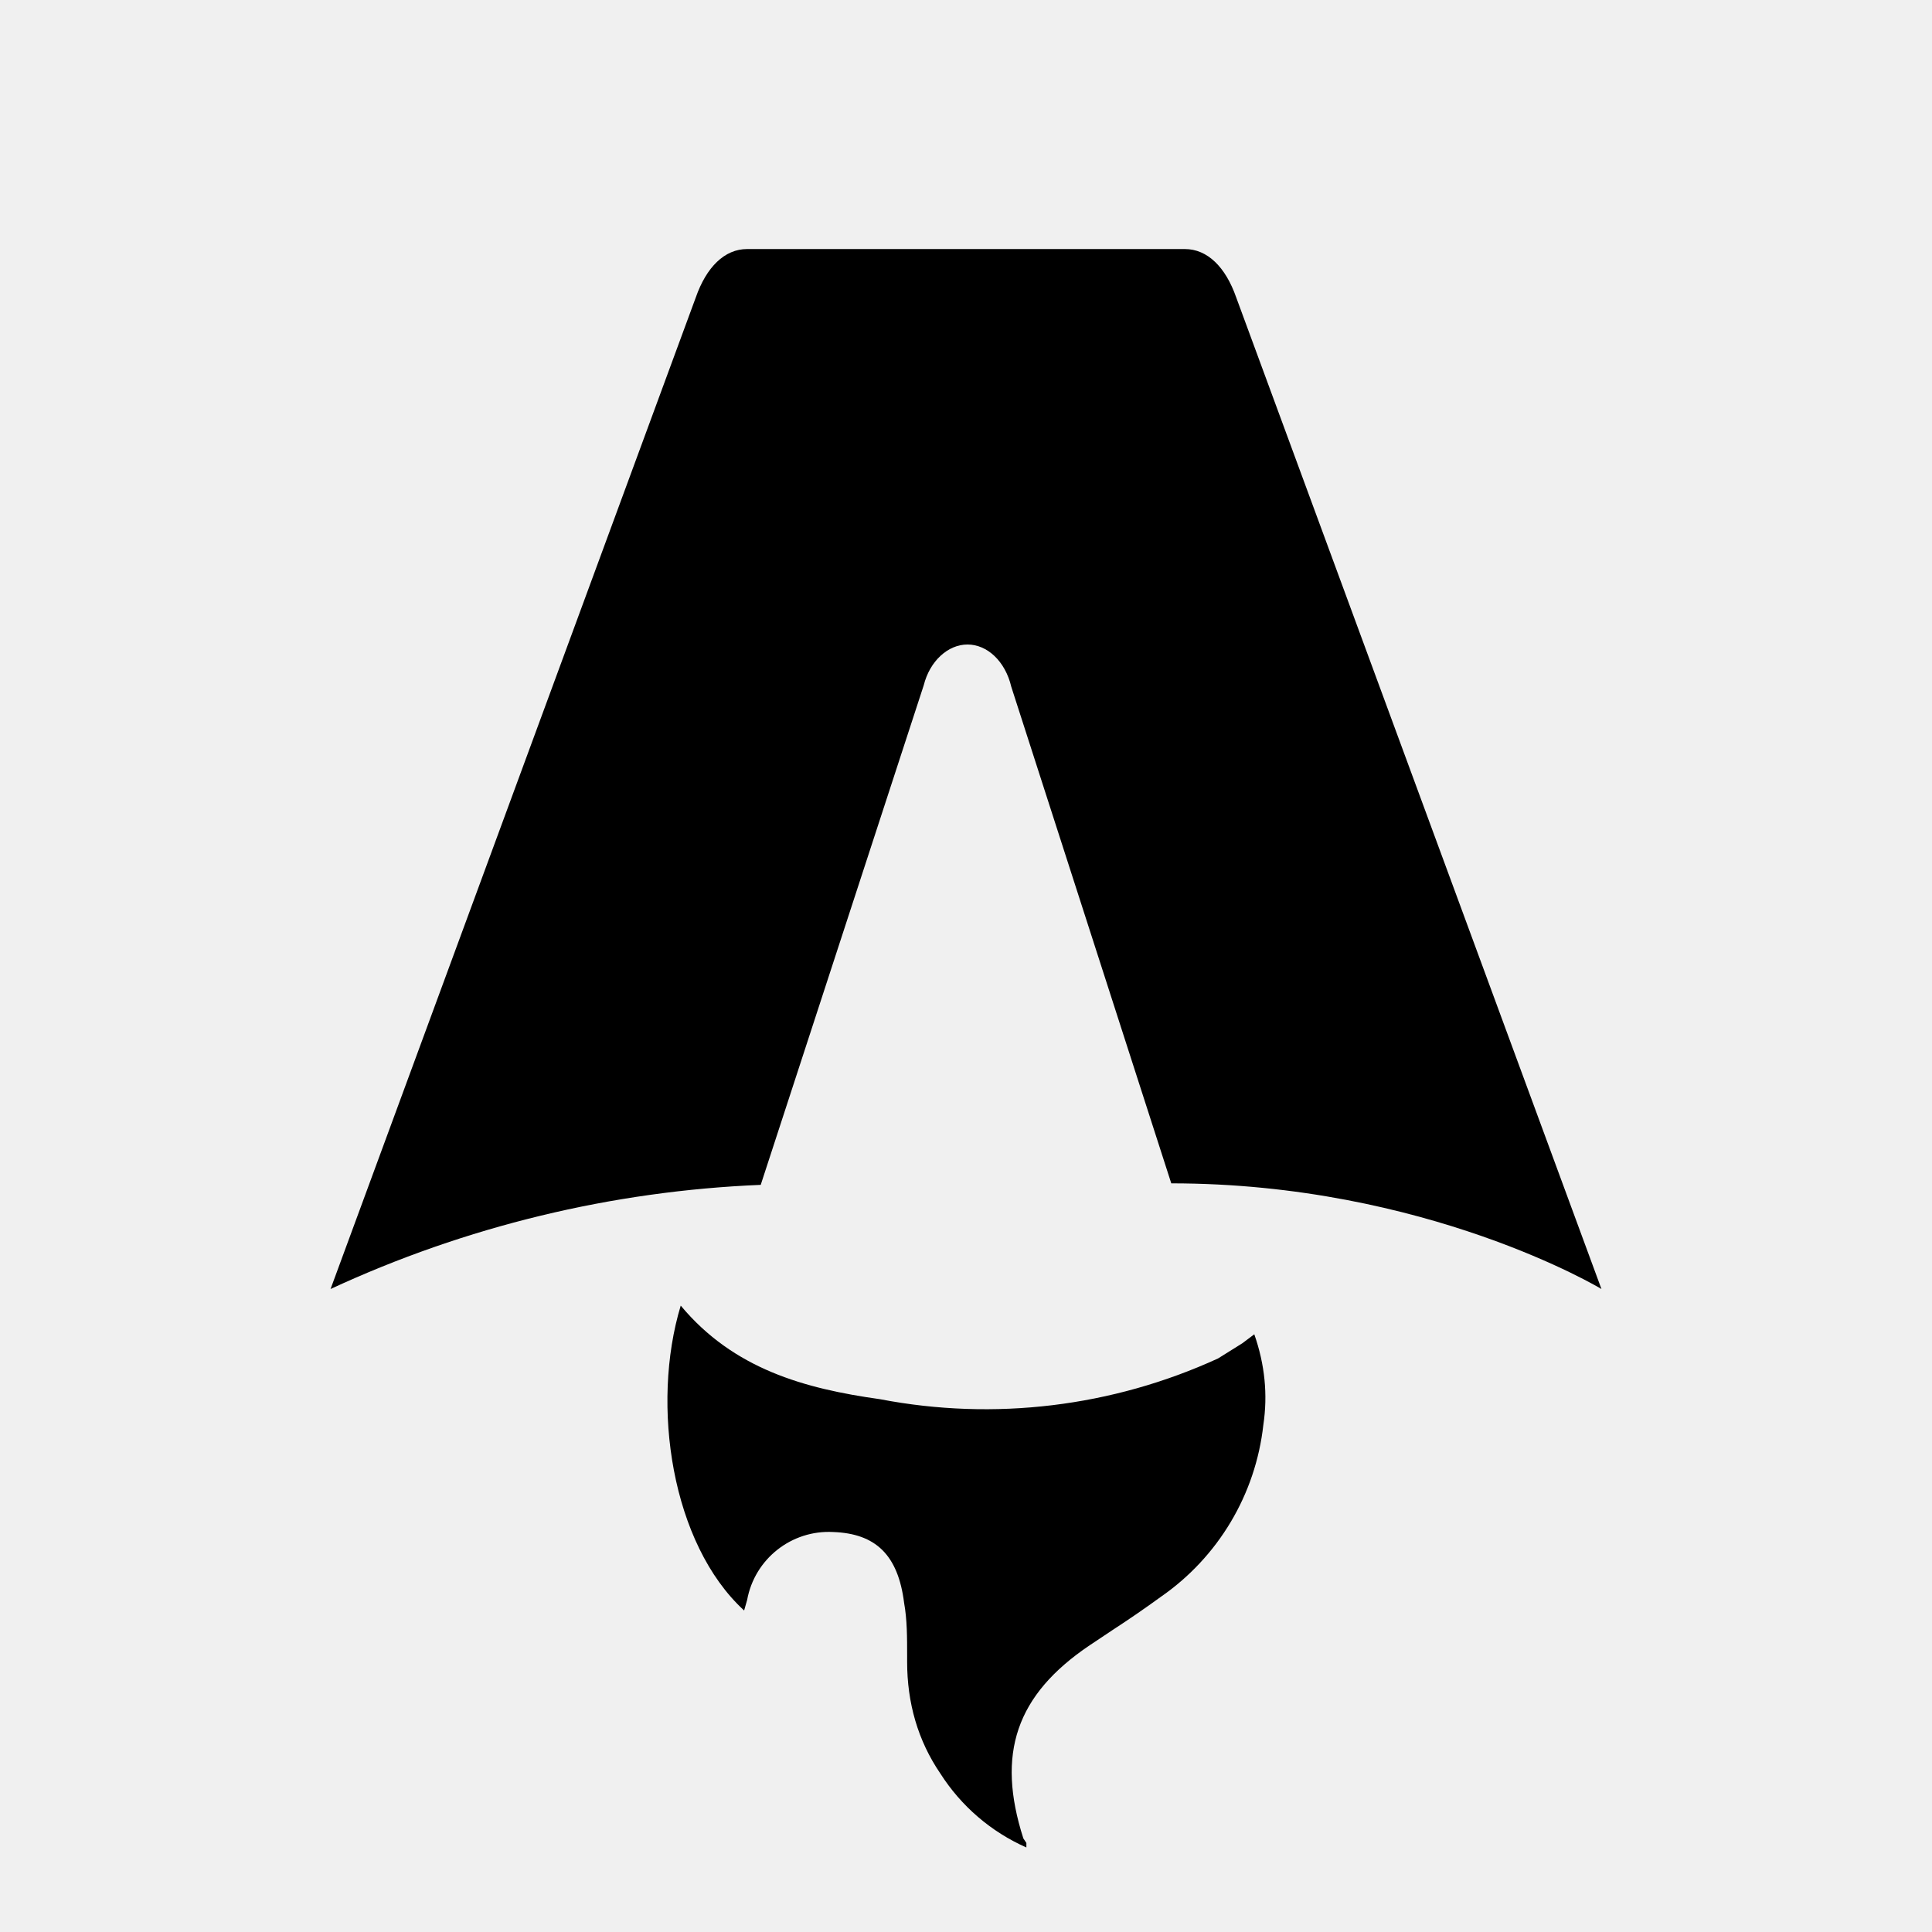
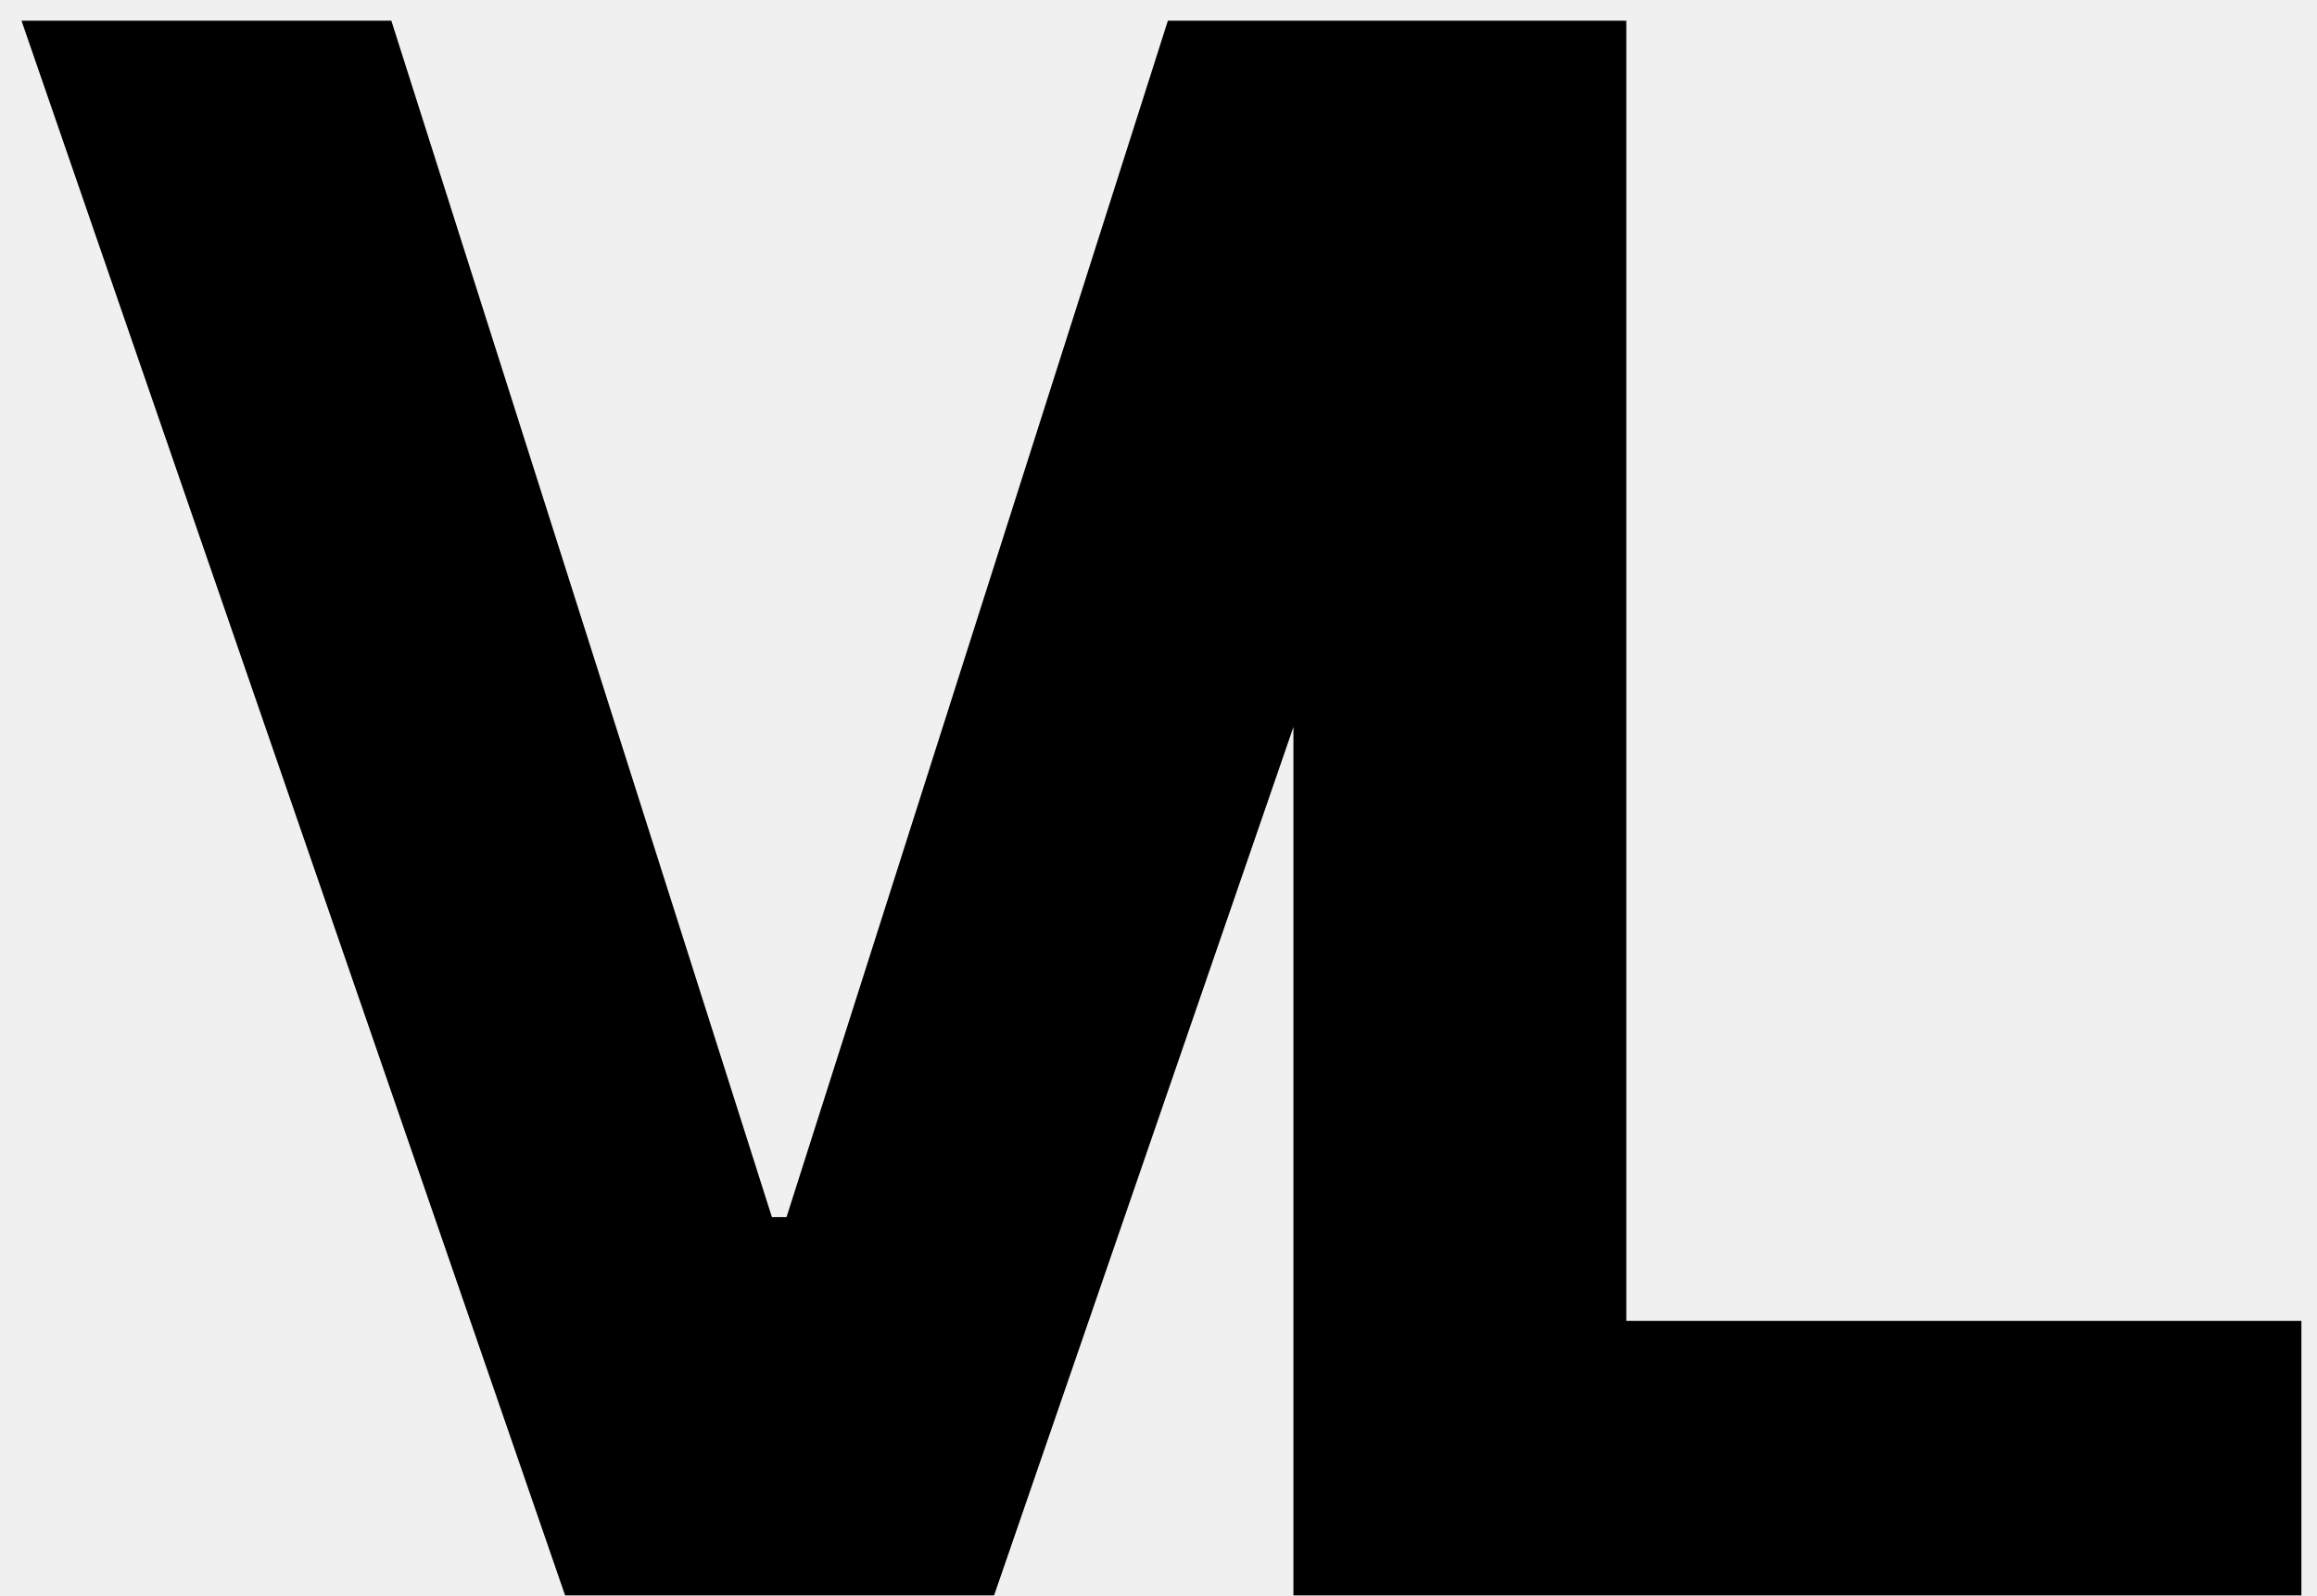
- <svg xmlns="http://www.w3.org/2000/svg" fill="none" viewBox="0 0 128 128">
-   <path d="M50.4 78.5a75.1 75.1 0 0 0-28.5 6.9l24.2-65.7c.7-2 1.9-3.2 3.4-3.2h29c1.5 0 2.7 1.2 3.4 3.2l24.2 65.7s-11.6-7-28.5-7L67 45.5c-.4-1.7-1.6-2.8-2.9-2.8-1.3 0-2.5 1.1-2.9 2.7L50.4 78.5Zm-1.1 28.2Zm-4.2-20.2c-2 6.6-.6 15.8 4.2 20.2a17.5 17.5 0 0 1 .2-.7 5.5 5.5 0 0 1 5.7-4.5c2.8.1 4.3 1.5 4.7 4.7.2 1.1.2 2.3.2 3.5v.4c0 2.7.7 5.2 2.2 7.4a13 13 0 0 0 5.7 4.9v-.3l-.2-.3c-1.8-5.6-.5-9.5 4.4-12.8l1.5-1a73 73 0 0 0 3.2-2.2 16 16 0 0 0 6.8-11.4c.3-2 .1-4-.6-6l-.8.6-1.6 1a37 37 0 0 1-22.4 2.7c-5-.7-9.7-2-13.2-6.2Z" />
-   <style>
-         path { fill: #000; }
-         @media (prefers-color-scheme: dark) {
-             path { fill: #FFF; }
-         }
-     </style>
+ <svg xmlns="http://www.w3.org/2000/svg" width="61" height="42" viewBox="0 0 61 42" fill="none">
+   <path d="M10.303 0.545L20.322 32.041H20.707L30.747 0.545H40.462L26.172 42H14.877L0.566 0.545H10.303ZM34.052 42V0.545H42.816V34.774H60.589V42H34.052Z" fill="black" />
</svg>
